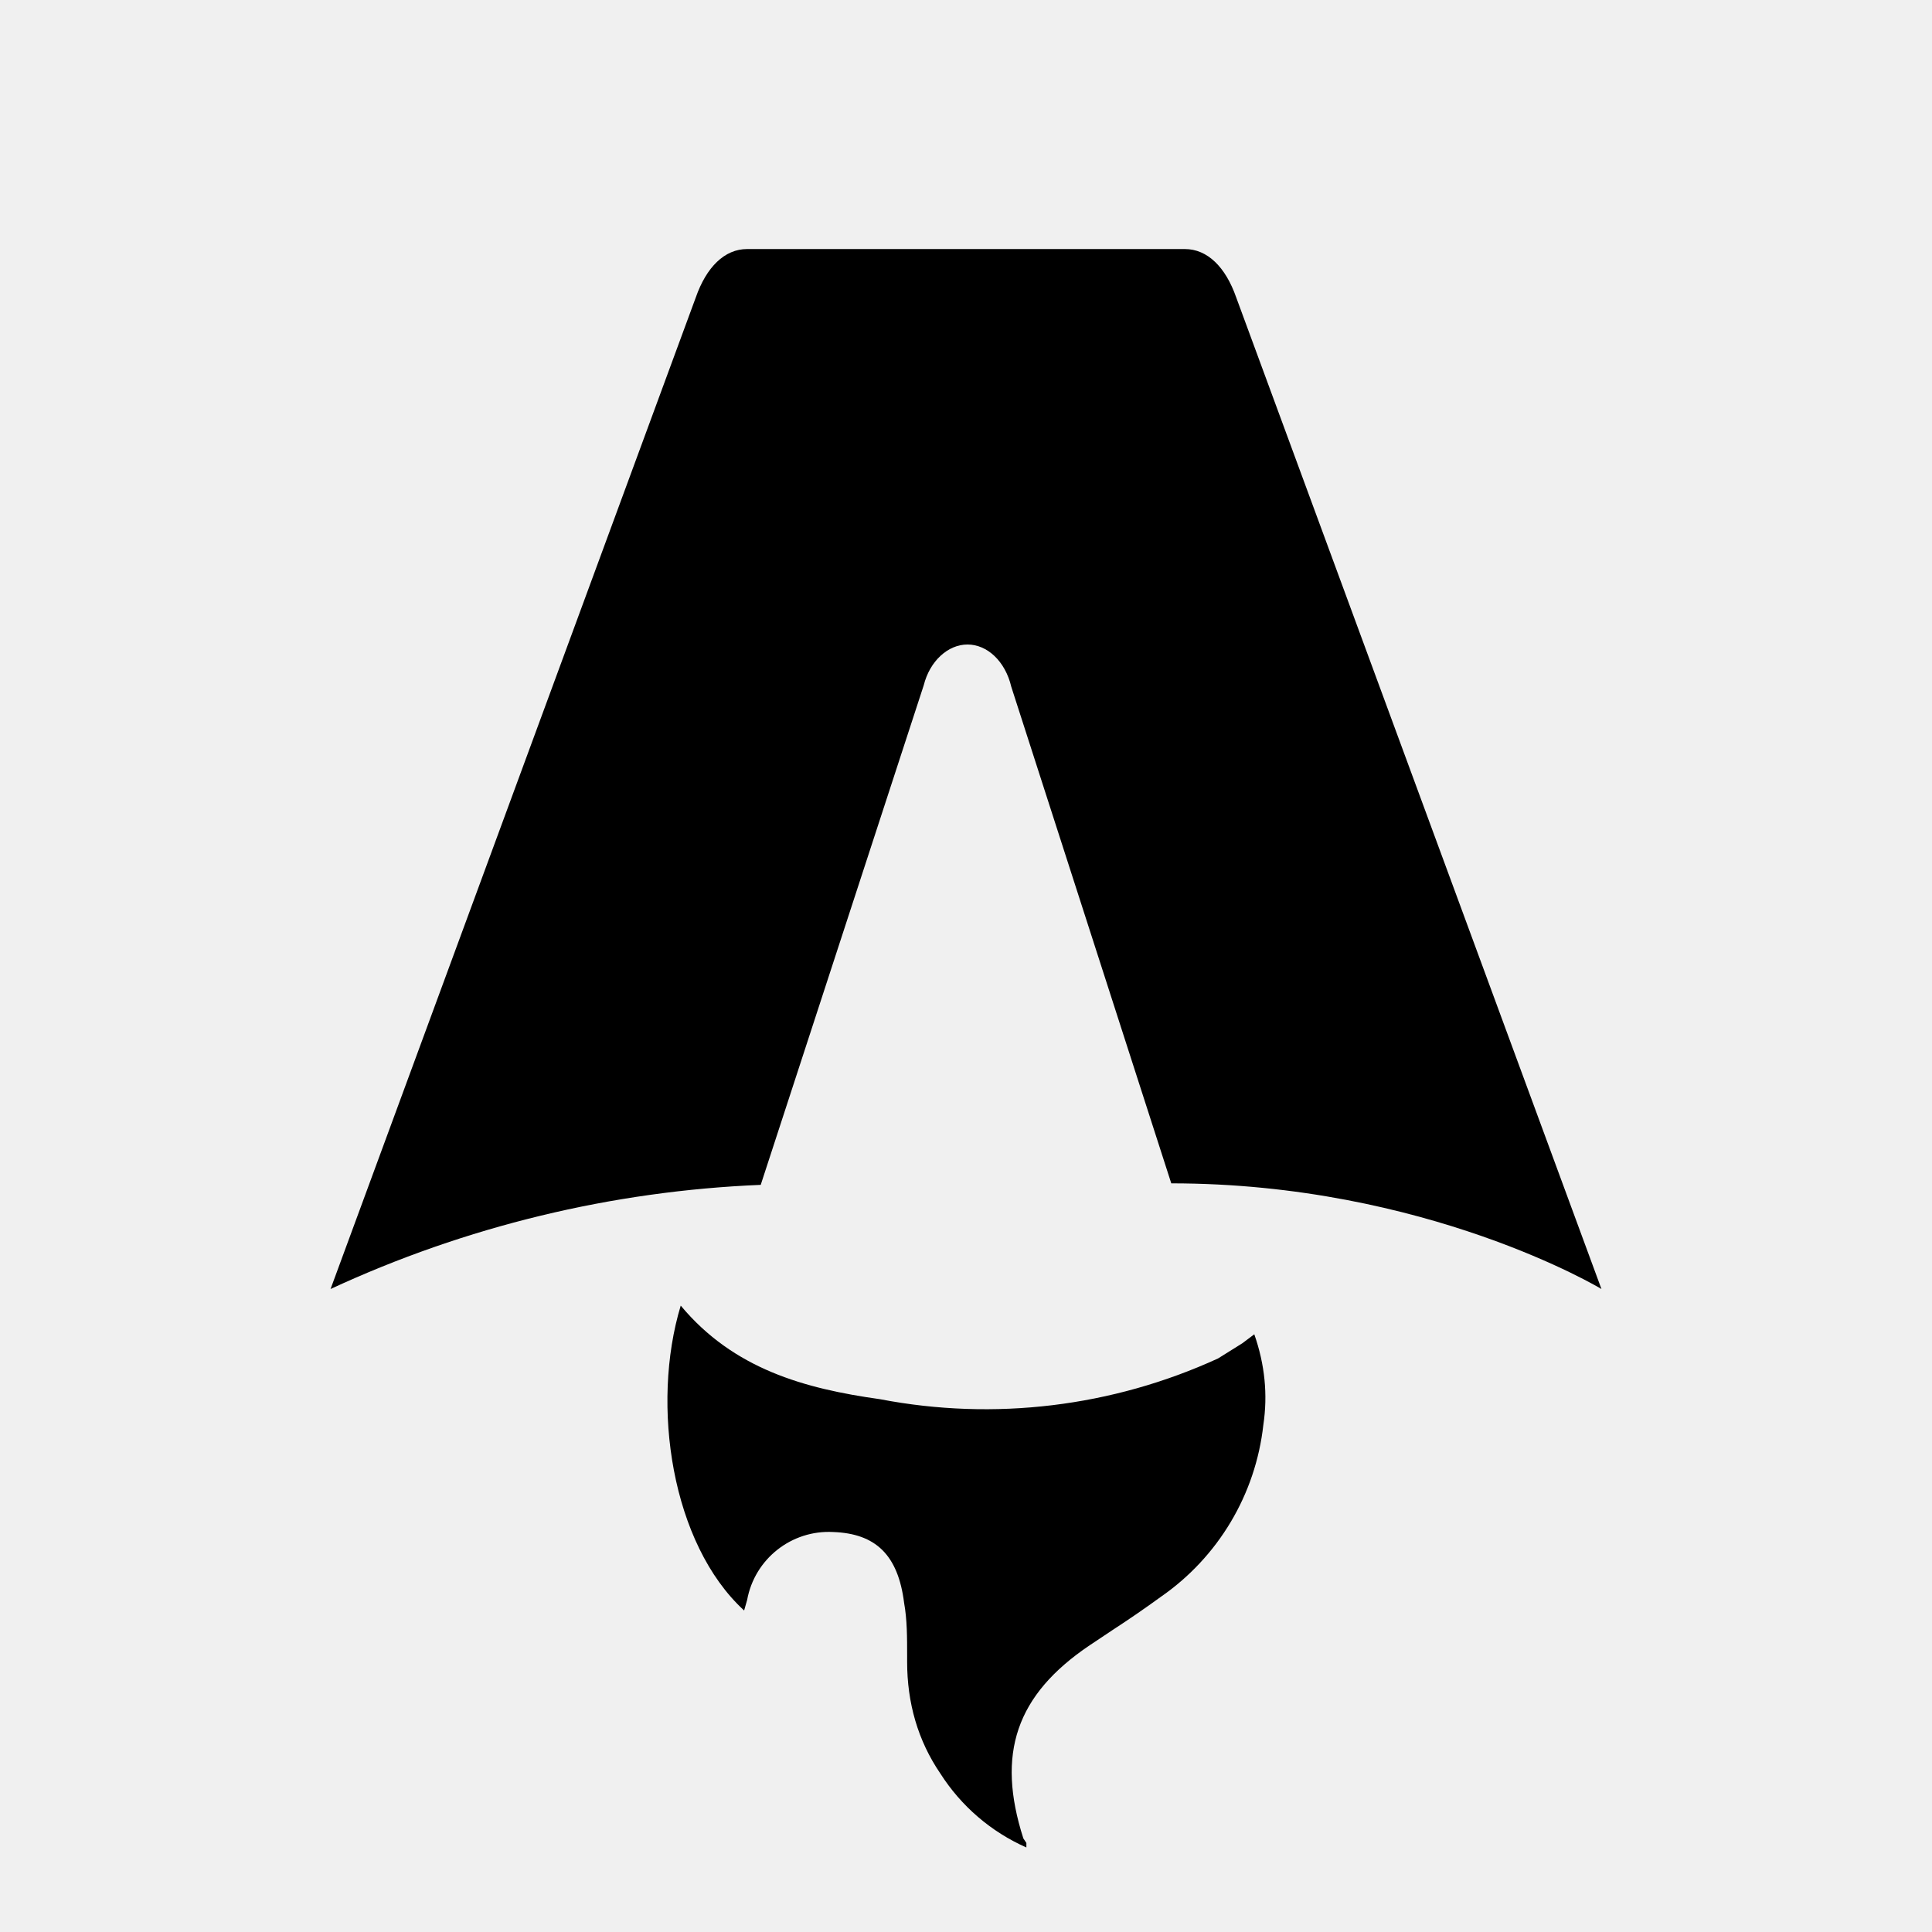
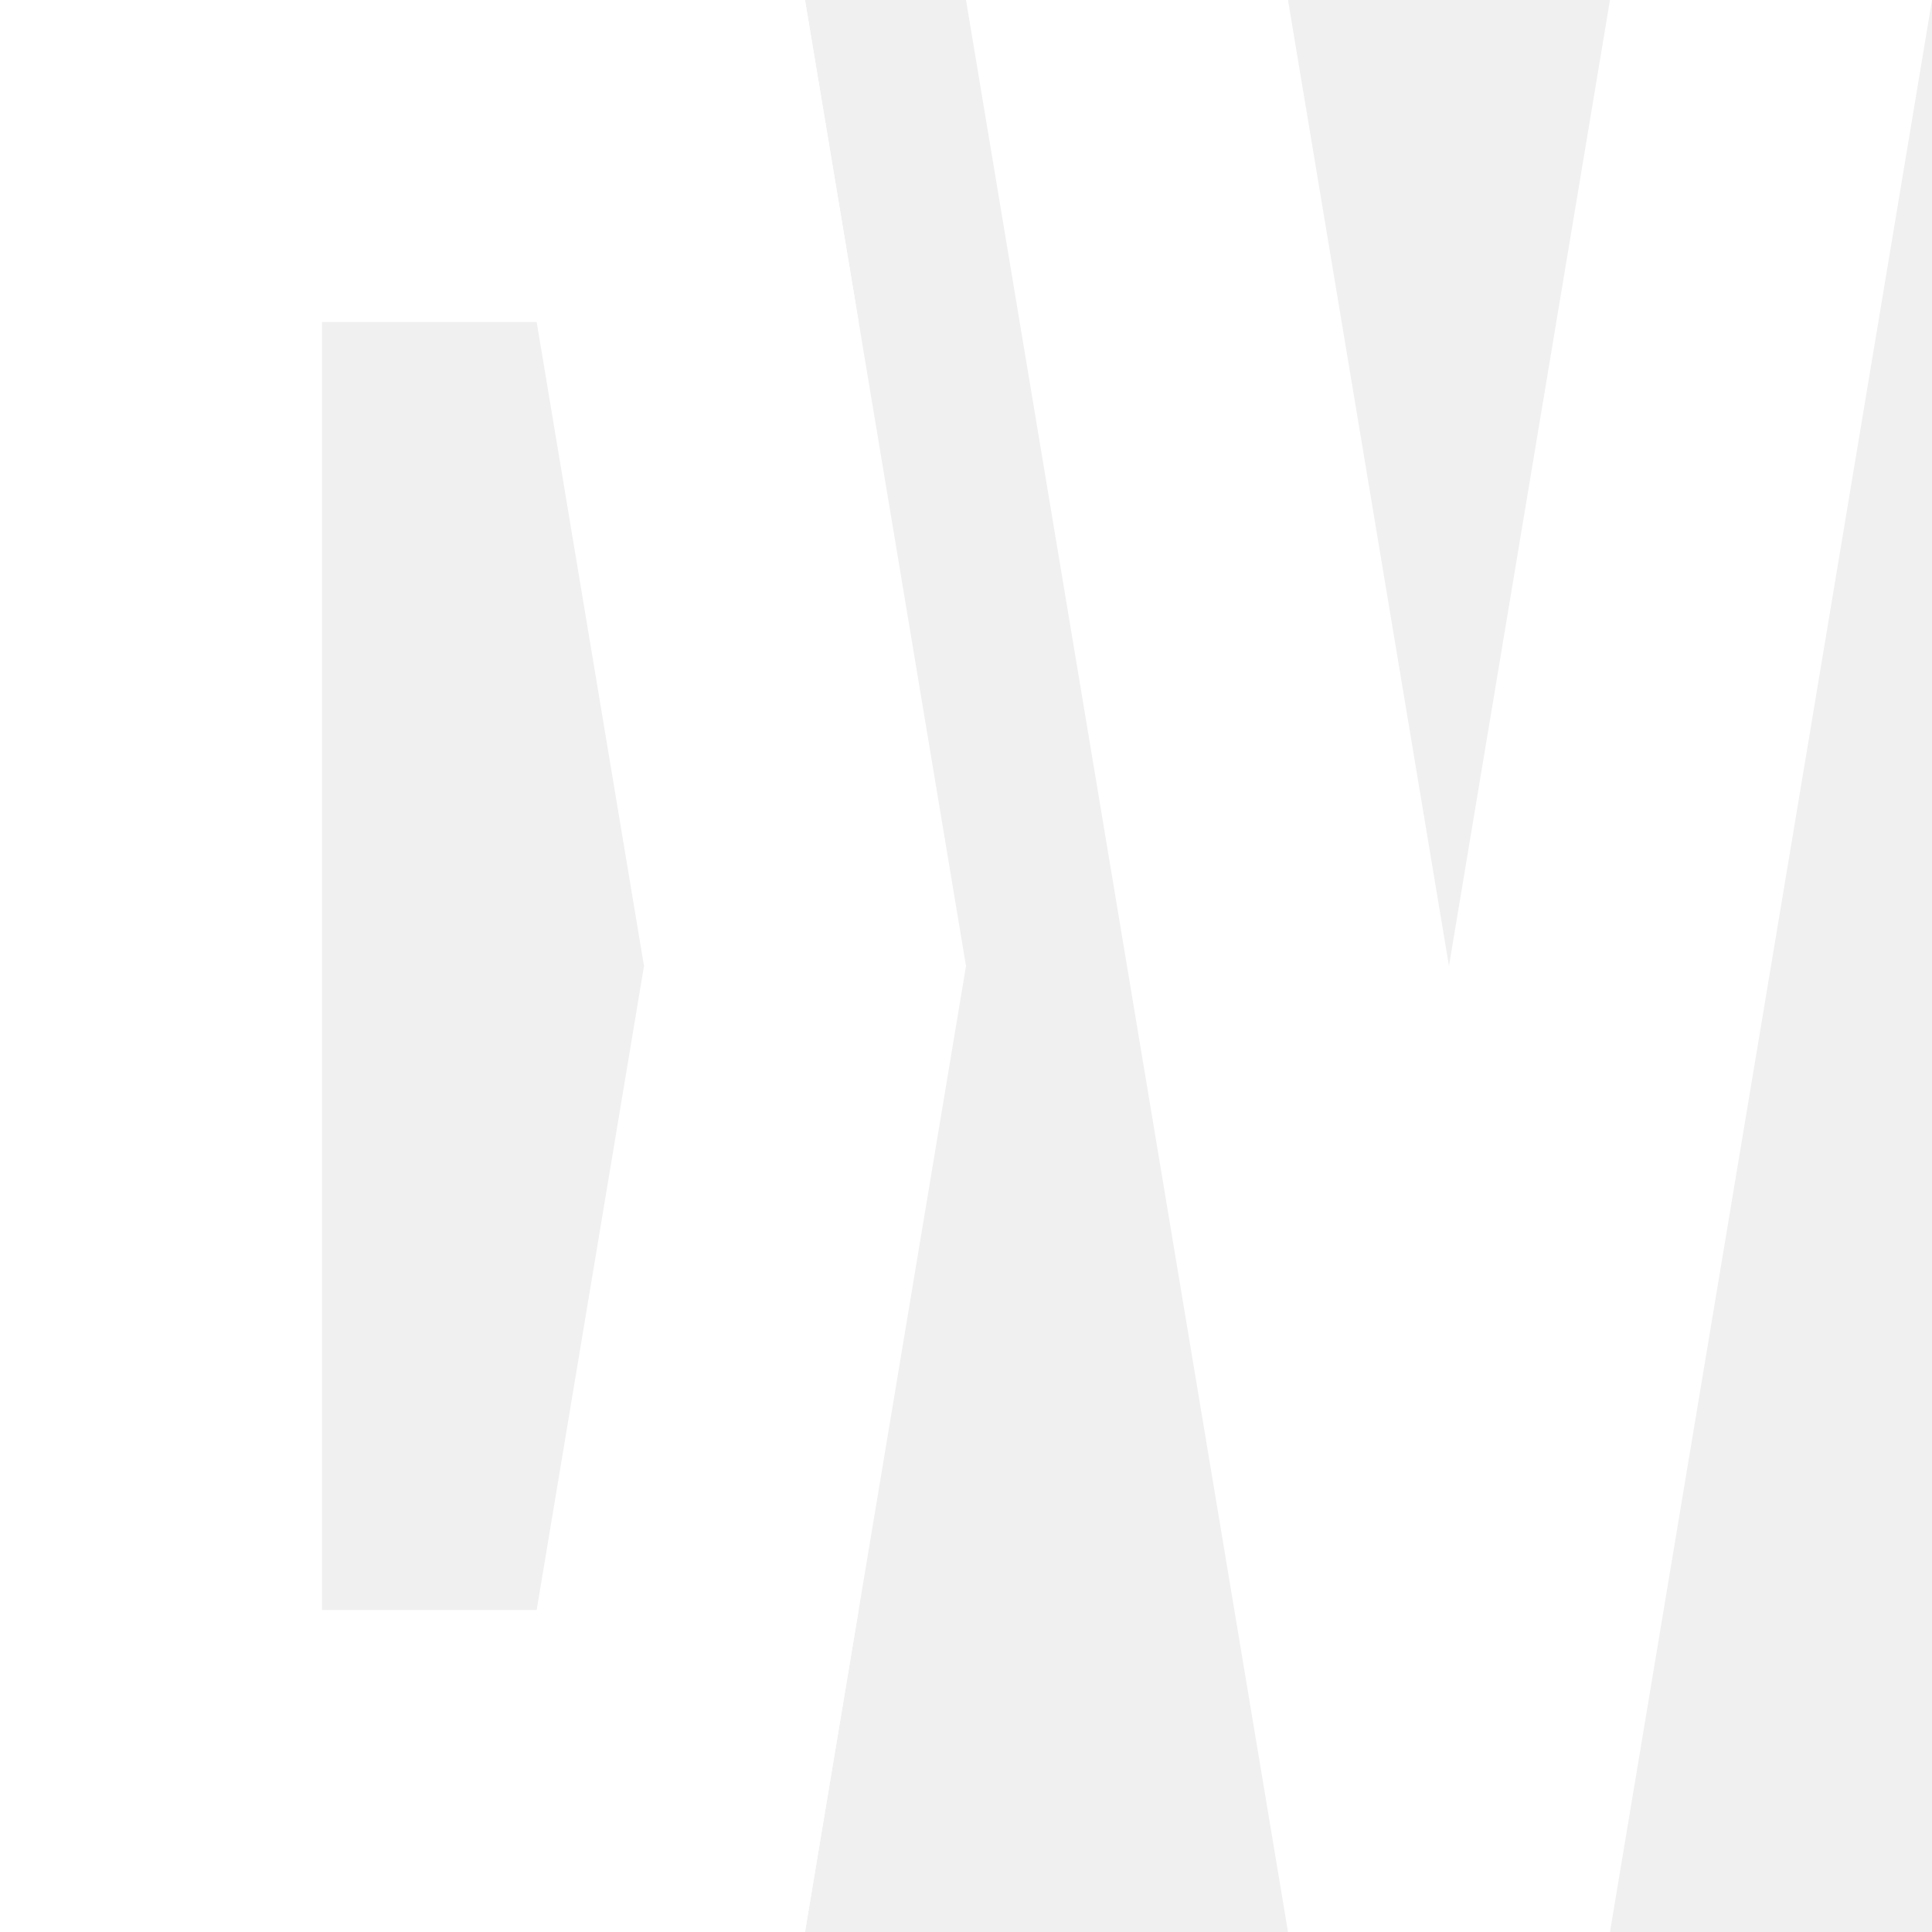
- <svg xmlns="http://www.w3.org/2000/svg" fill="none" viewBox="0 0 128 128">
-   <path d="M50.4 78.5a75.1 75.1 0 0 0-28.5 6.9l24.2-65.7c.7-2 1.9-3.2 3.4-3.2h29c1.5 0 2.7 1.2 3.4 3.2l24.2 65.7s-11.6-7-28.5-7L67 45.5c-.4-1.7-1.6-2.8-2.9-2.8-1.3 0-2.5 1.1-2.9 2.7L50.4 78.5Zm-1.1 28.2Zm-4.2-20.2c-2 6.6-.6 15.8 4.2 20.2a17.5 17.5 0 0 1 .2-.7 5.5 5.5 0 0 1 5.7-4.5c2.8.1 4.3 1.5 4.7 4.7.2 1.1.2 2.3.2 3.5v.4c0 2.7.7 5.2 2.2 7.4a13 13 0 0 0 5.7 4.9v-.3l-.2-.3c-1.8-5.6-.5-9.5 4.4-12.8l1.5-1a73 73 0 0 0 3.2-2.2 16 16 0 0 0 6.8-11.4c.3-2 .1-4-.6-6l-.8.6-1.6 1a37 37 0 0 1-22.4 2.7c-5-.7-9.7-2-13.2-6.2Z" />
-   <style>
-         path { fill: #000; }
-         @media (prefers-color-scheme: dark) {
-             path { fill: #FFF; }
-         }
+ <svg xmlns="http://www.w3.org/2000/svg" id="logo_DV" viewBox="0 0 595.28 595.28">
+   <defs>
+     <style>
+       .cls-1 {
+         fill: #fff;
+       }
    </style>
+   </defs>
+   <g id="V">
+     <polygon class="cls-1" points="496.06 595.28 396.85 595.28 297.64 0 396.85 0 496.06 595.28" />
+     <polygon class="cls-1" points="396.85 595.28 496.06 595.28 595.28 0 496.06 0 396.85 595.28" />
+   </g>
+   <g id="D">
+     <polygon class="cls-1" points="297.64 297.64 248.03 0 148.82 0 198.43 297.64 297.64 297.64" />
+     <polygon class="cls-1" points="297.64 297.64 248.03 595.28 148.82 595.28 198.43 297.64 297.64 297.64" />
+     <rect class="cls-1" width="99.21" height="595.28" />
+     <polygon class="cls-1" points="264.57 99.21 0 99.21 0 0 248.03 0 264.57 99.21" />
+     <polygon class="cls-1" points="264.57 496.06 0 496.06 0 595.28 248.03 595.28 264.57 496.06" />
+   </g>
</svg>
